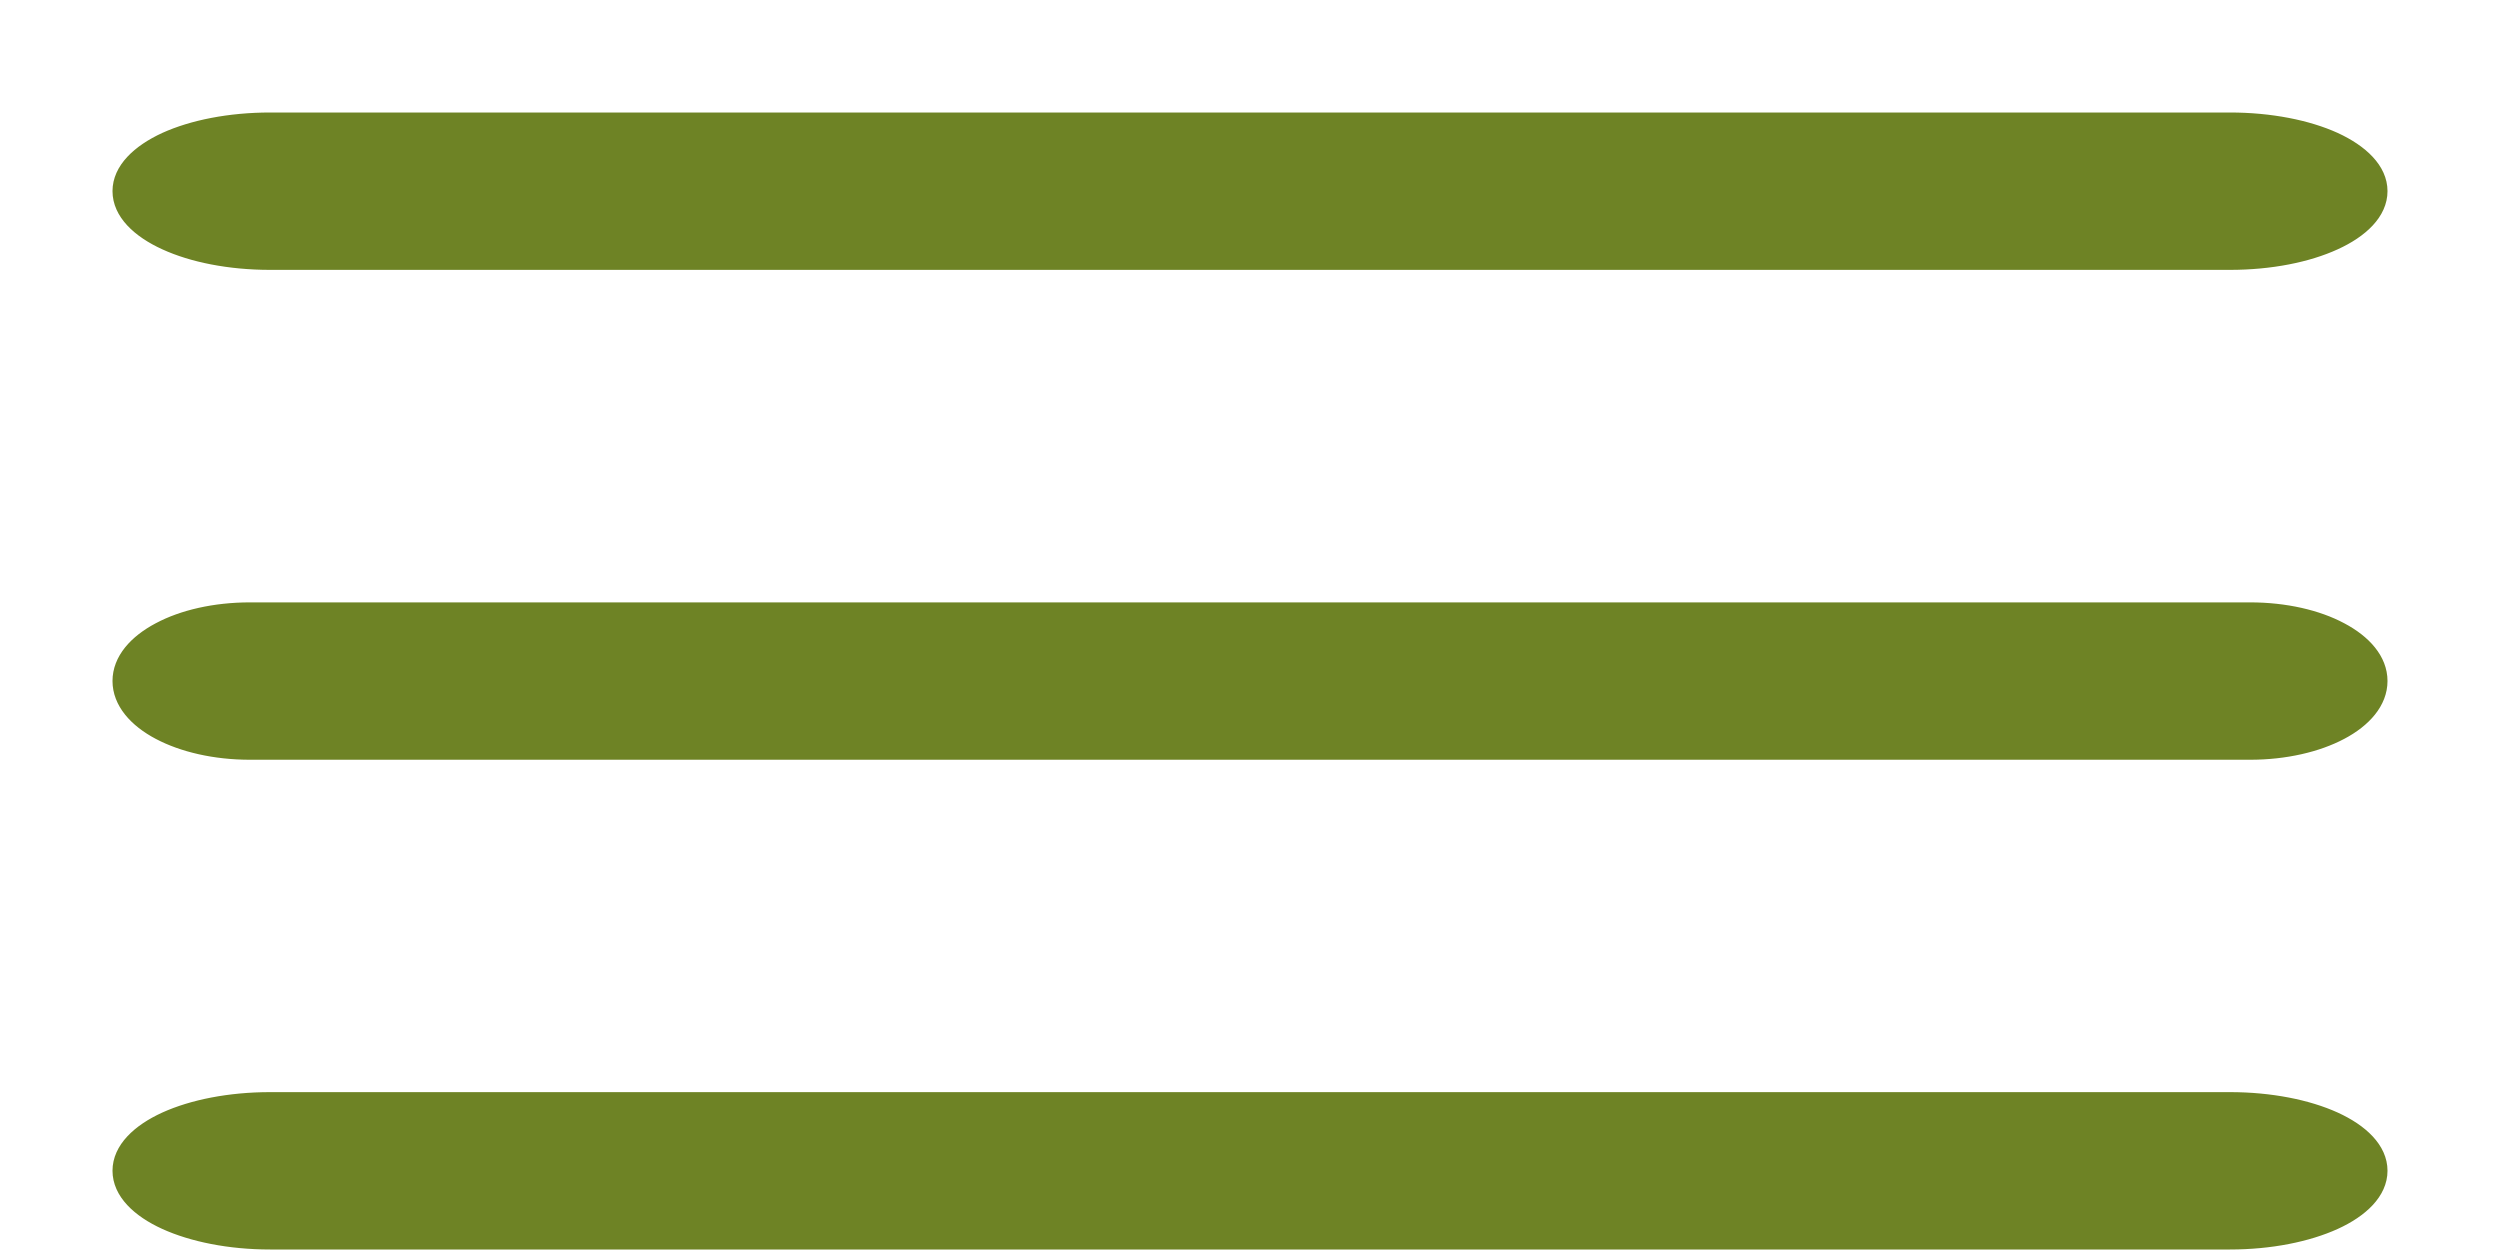
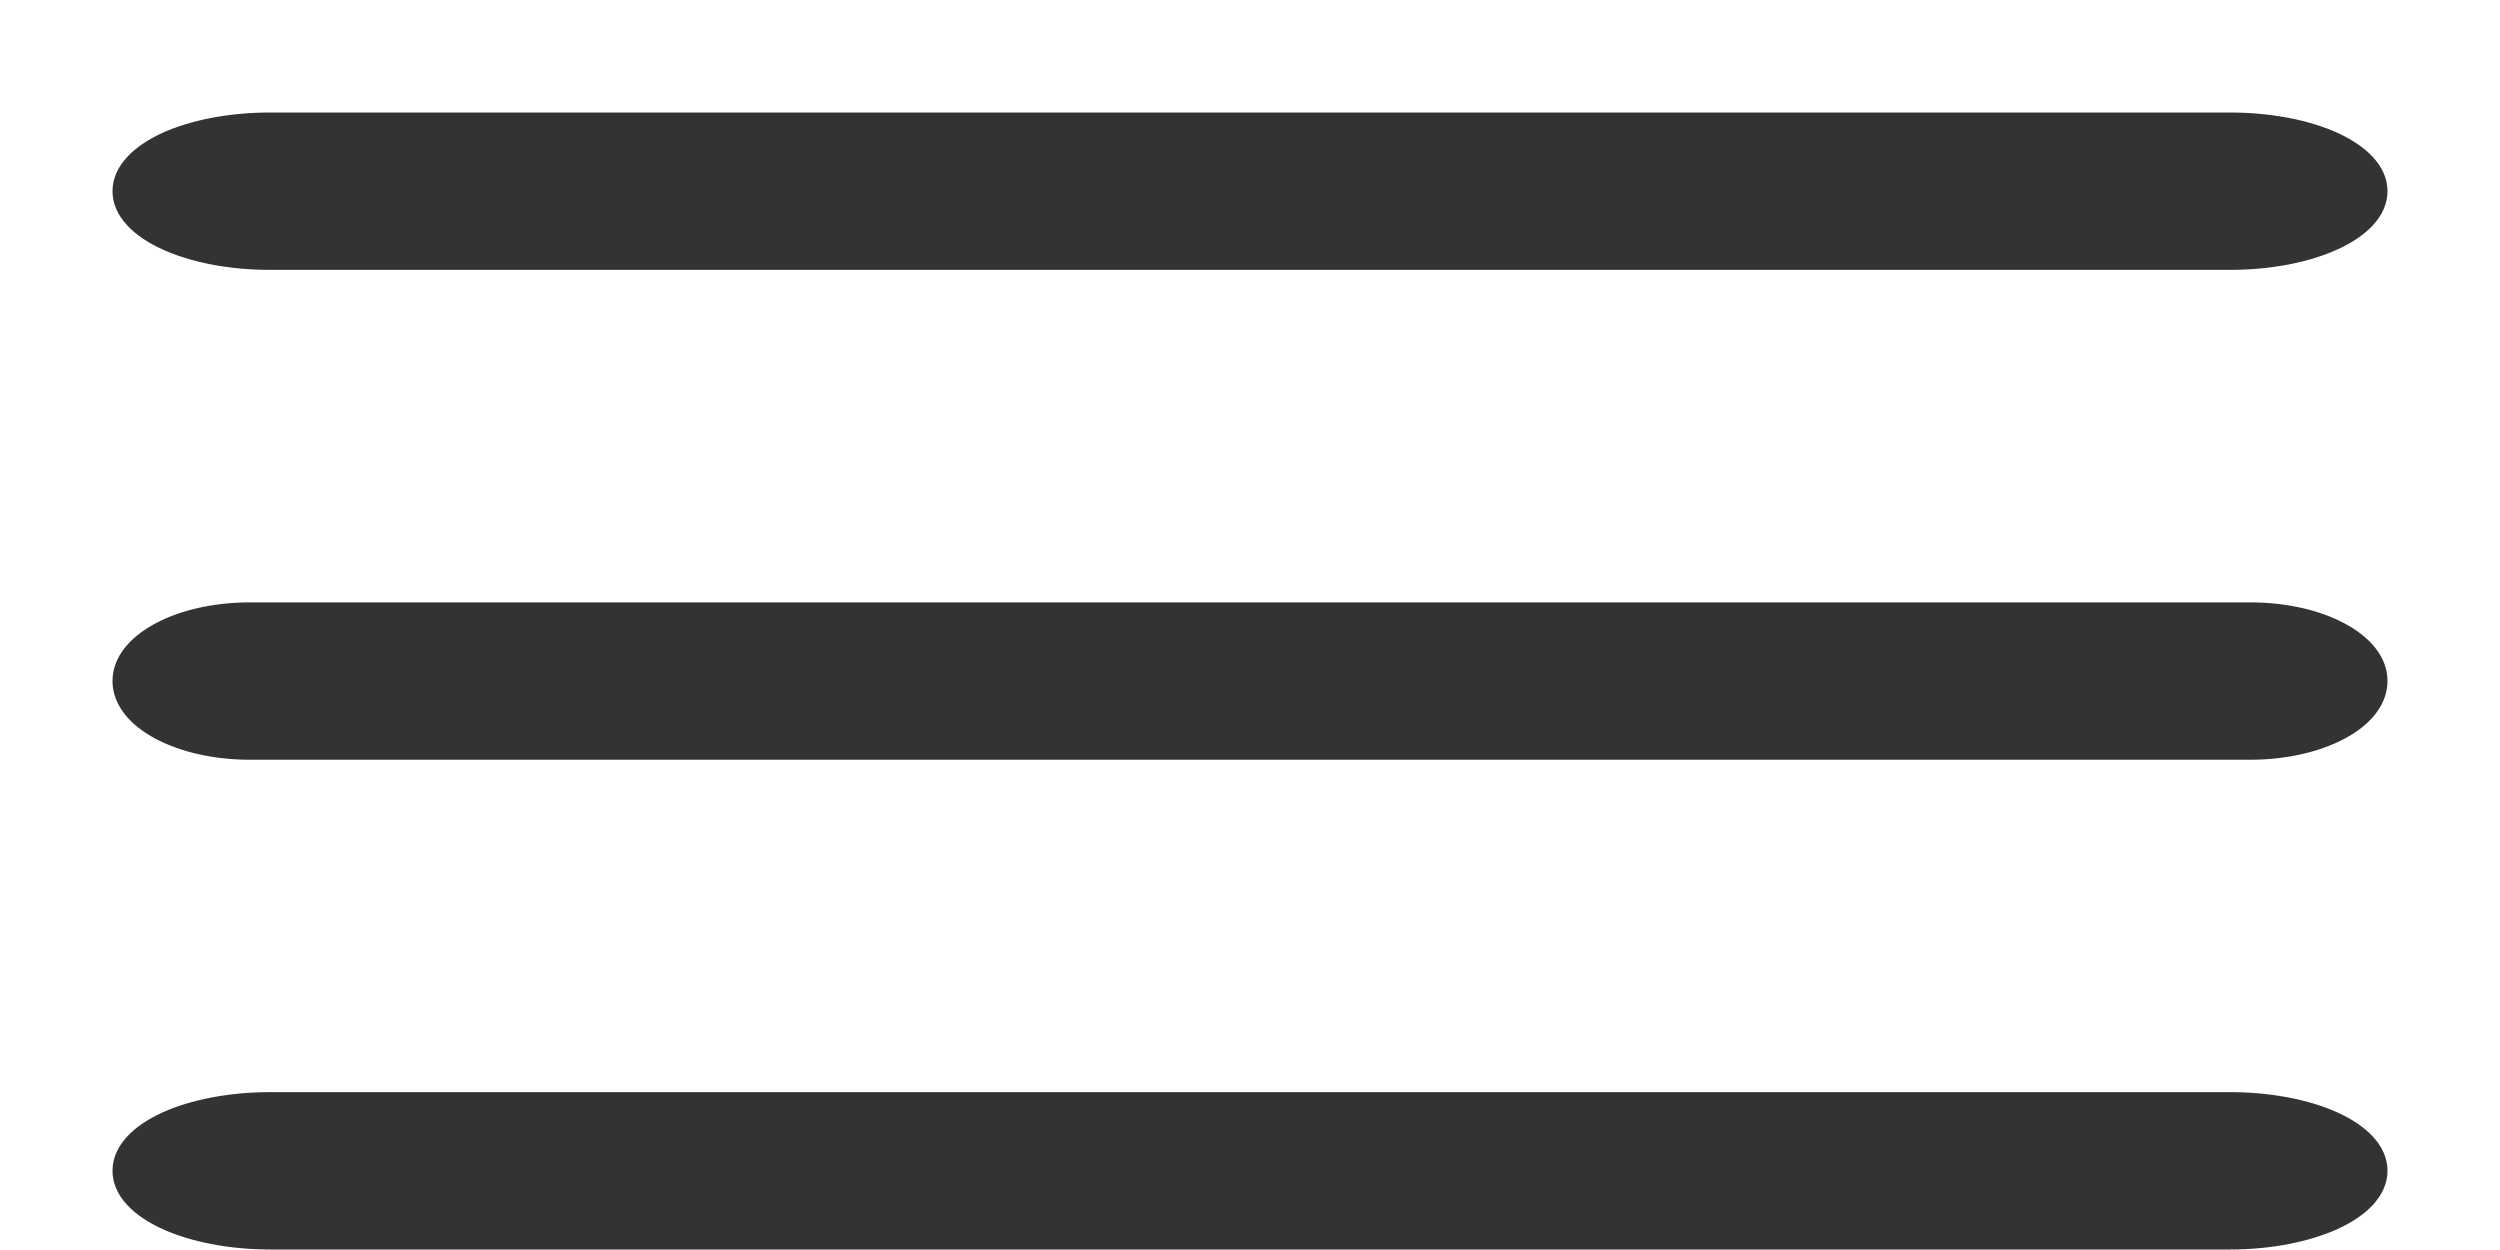
<svg xmlns="http://www.w3.org/2000/svg" width="20" height="10" viewBox="0 0 20 10" fill="none">
-   <path d="M19.05 9.366C19.05 9.544 18.894 9.689 18.681 9.786C18.463 9.885 18.165 9.946 17.839 9.946L2.161 9.946C1.835 9.946 1.537 9.885 1.319 9.786C1.106 9.689 0.95 9.544 0.95 9.366C0.95 9.188 1.106 9.043 1.319 8.946C1.537 8.847 1.835 8.787 2.161 8.787L17.839 8.787C18.165 8.787 18.463 8.847 18.681 8.946C18.894 9.043 19.05 9.188 19.05 9.366Z" fill="#6E8325" stroke="#6E8325" stroke-width="0.1" stroke-linecap="round" stroke-linejoin="round" />
-   <path d="M19.05 5.448C19.05 5.622 18.918 5.768 18.73 5.867C18.541 5.967 18.283 6.028 18 6.028L2 6.028C1.717 6.028 1.459 5.967 1.27 5.867C1.082 5.768 0.95 5.622 0.95 5.448C0.95 5.274 1.082 5.129 1.27 5.03C1.459 4.929 1.717 4.869 2 4.869L18 4.869C18.283 4.869 18.541 4.929 18.73 5.03C18.918 5.129 19.05 5.274 19.05 5.448Z" fill="#6E8325" stroke="#6E8325" stroke-width="0.1" stroke-linecap="round" stroke-linejoin="round" />
-   <path d="M19.05 1.529C19.05 1.707 18.894 1.852 18.681 1.949C18.463 2.049 18.165 2.109 17.839 2.109L2.161 2.109C1.835 2.109 1.537 2.049 1.319 1.949C1.106 1.852 0.95 1.707 0.95 1.529C0.95 1.352 1.106 1.207 1.319 1.109C1.537 1.01 1.835 0.95 2.161 0.95L17.839 0.95C18.165 0.95 18.463 1.01 18.681 1.109C18.894 1.207 19.05 1.352 19.05 1.529Z" fill="#6E8325" stroke="#6E8325" stroke-width="0.1" stroke-linecap="round" stroke-linejoin="round" />
+   <path d="M19.05 9.366C19.05 9.544 18.894 9.689 18.681 9.786C18.463 9.885 18.165 9.946 17.839 9.946L2.161 9.946C1.835 9.946 1.537 9.885 1.319 9.786C1.106 9.689 0.95 9.544 0.95 9.366C0.95 9.188 1.106 9.043 1.319 8.946C1.537 8.847 1.835 8.787 2.161 8.787L17.839 8.787C18.165 8.787 18.463 8.847 18.681 8.946C18.894 9.043 19.05 9.188 19.05 9.366Z" fill="#333333" stroke="#333333" stroke-width="0.1" stroke-linecap="round" stroke-linejoin="round" />
+   <path d="M19.05 5.448C19.05 5.622 18.918 5.768 18.73 5.867C18.541 5.967 18.283 6.028 18 6.028L2 6.028C1.717 6.028 1.459 5.967 1.27 5.867C1.082 5.768 0.95 5.622 0.95 5.448C0.95 5.274 1.082 5.129 1.27 5.03C1.459 4.929 1.717 4.869 2 4.869L18 4.869C18.283 4.869 18.541 4.929 18.73 5.03C18.918 5.129 19.05 5.274 19.05 5.448Z" fill="#333333" stroke="#333333" stroke-width="0.1" stroke-linecap="round" stroke-linejoin="round" />
+   <path d="M19.05 1.529C19.05 1.707 18.894 1.852 18.681 1.949C18.463 2.049 18.165 2.109 17.839 2.109L2.161 2.109C1.835 2.109 1.537 2.049 1.319 1.949C1.106 1.852 0.95 1.707 0.95 1.529C0.95 1.352 1.106 1.207 1.319 1.109C1.537 1.01 1.835 0.95 2.161 0.95L17.839 0.95C18.165 0.95 18.463 1.01 18.681 1.109C18.894 1.207 19.05 1.352 19.05 1.529Z" fill="#333333" stroke="#333333" stroke-width="0.1" stroke-linecap="round" stroke-linejoin="round" />
</svg>
